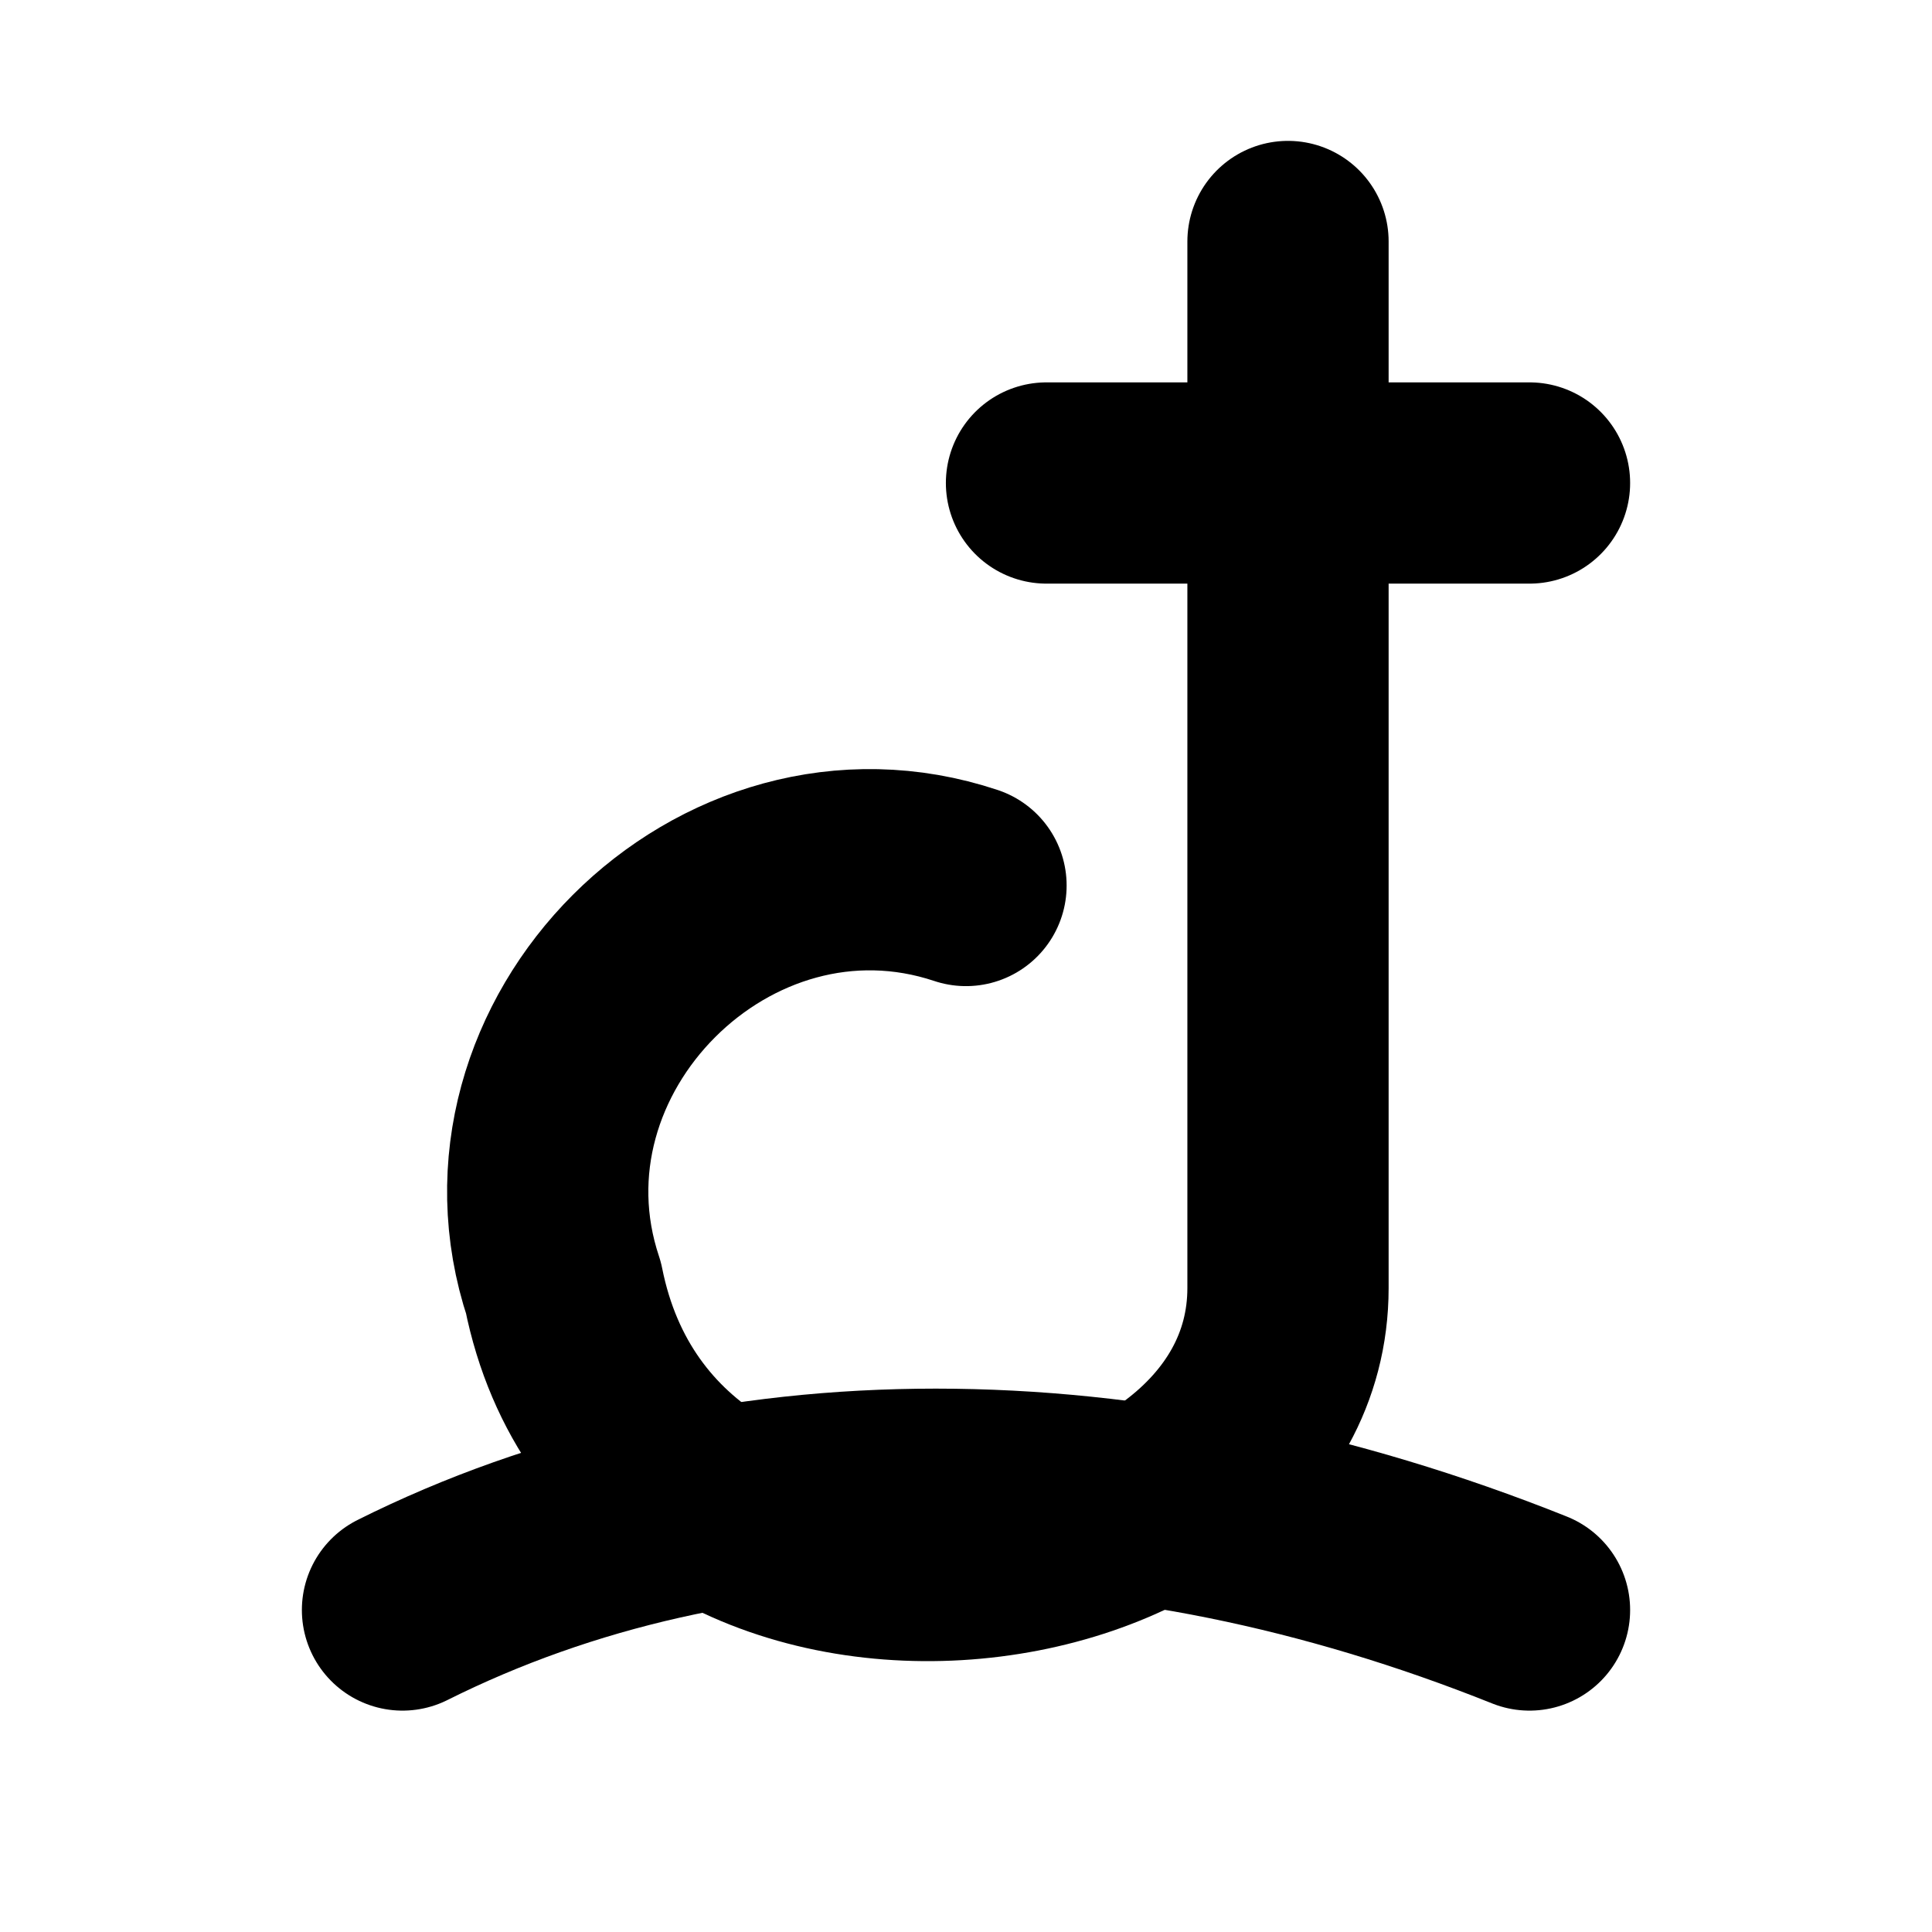
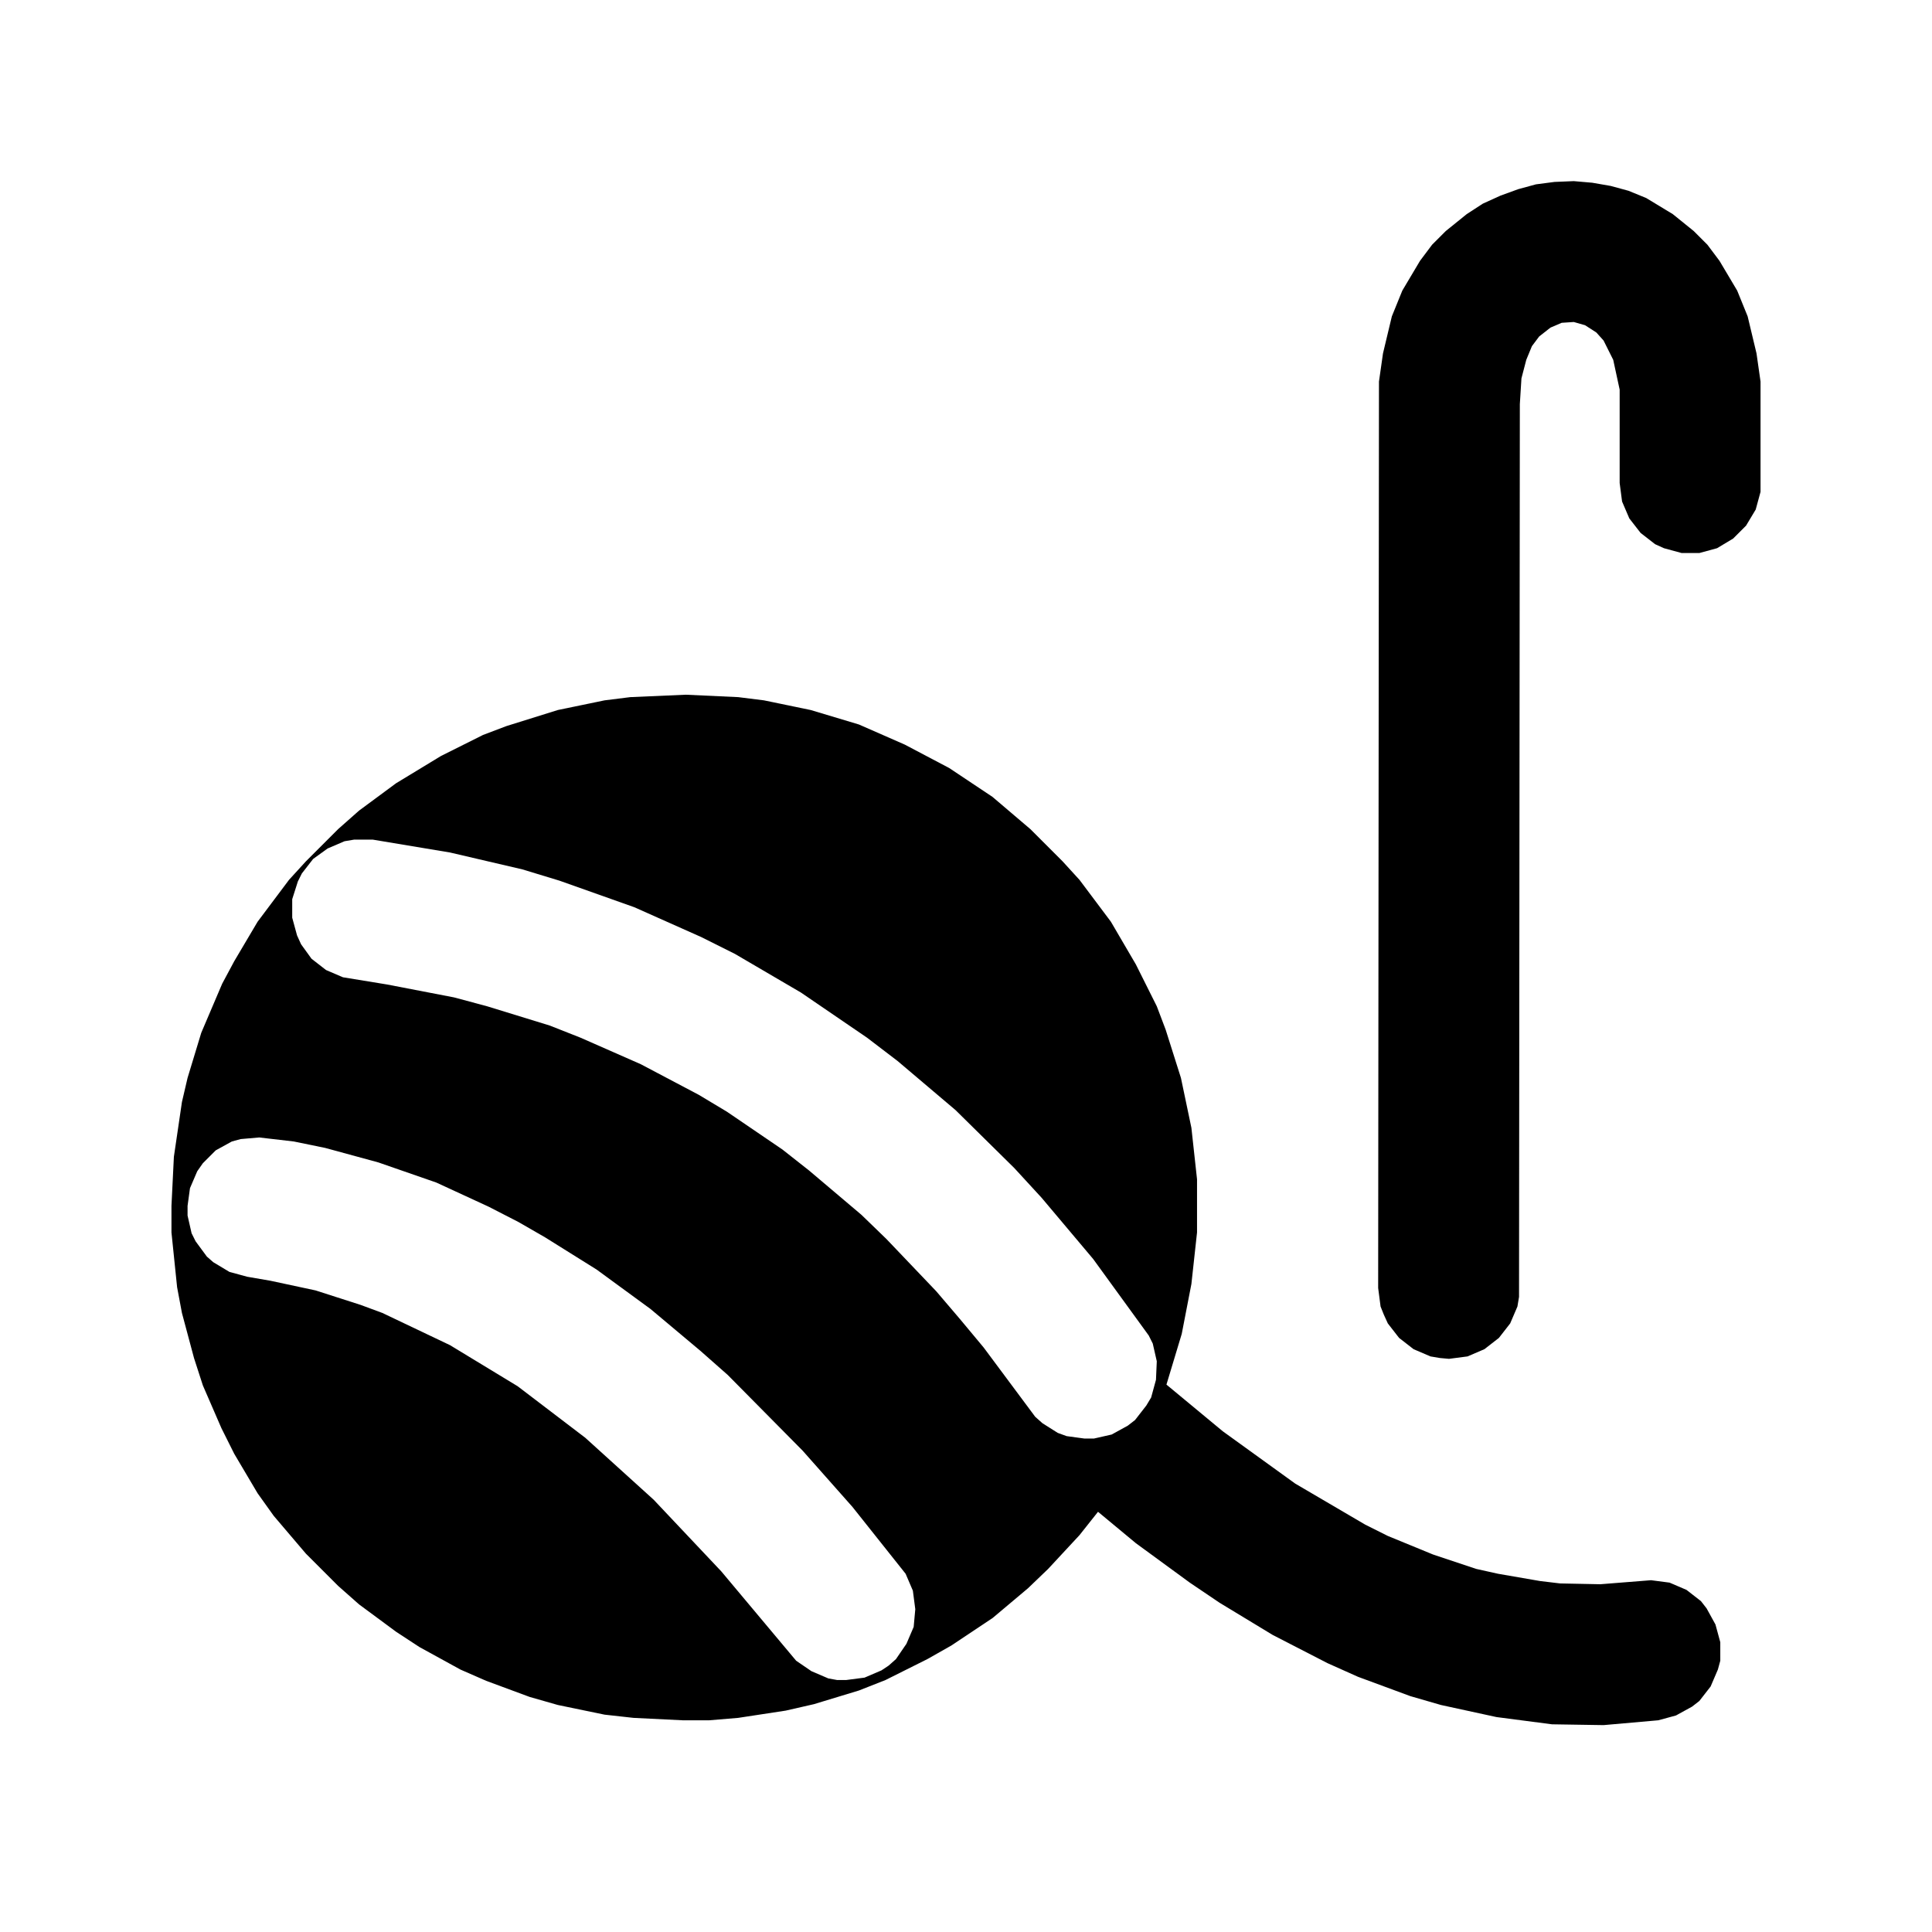
- <svg xmlns="http://www.w3.org/2000/svg" viewBox="0 0 24 24" fill="currentColor" stroke="currentColor" stroke-width="2.5" stroke-linecap="round" stroke-linejoin="round">
-   <g fill="none">
-     <path d="M16 3v13c0 4-8 5-9 0-1-3 2-6 5-5" />
-     <path d="M5 20c4-2 9-2 14 0" />
-     <path d="M13 6h6" />
-   </g>
+ <svg xmlns="http://www.w3.org/2000/svg" viewBox="0 0 24 24" fill="currentColor">
+   <path d="M18.96 4.47L19.03 4.30L19.12 4.18L19.26 4.07L19.40 4.01L19.55 4.00L19.69 4.04L19.83 4.13L19.92 4.23L20.04 4.47L20.12 4.84L20.12 6.00L20.15 6.23L20.24 6.44L20.31 6.53L20.38 6.62L20.56 6.76L20.67 6.81L20.89 6.87L21.11 6.87L21.33 6.81L21.53 6.69L21.69 6.53L21.81 6.33L21.87 6.11L21.87 4.74L21.82 4.39L21.71 3.93L21.58 3.61L21.36 3.24L21.21 3.04L21.04 2.87L20.78 2.66L20.45 2.46L20.23 2.37L20.01 2.31L19.78 2.27L19.55 2.25L19.31 2.26L19.08 2.29L18.86 2.35L18.64 2.43L18.42 2.53L18.22 2.66L17.96 2.87L17.79 3.04L17.64 3.24L17.42 3.61L17.29 3.93L17.18 4.39L17.13 4.74L17.12 16.00L17.15 16.23L17.19 16.33L17.24 16.44L17.38 16.62L17.56 16.76L17.77 16.85L17.89 16.87L18.00 16.88L18.23 16.85L18.44 16.76L18.53 16.69L18.62 16.62L18.76 16.44L18.85 16.23L18.87 16.11L18.88 5.02L18.90 4.70ZM2.20 15.99L2.26 16.31L2.41 16.87L2.52 17.21L2.75 17.74L2.91 18.06L3.20 18.55L3.40 18.83L3.80 19.30L4.20 19.70L4.46 19.93L4.92 20.27L5.21 20.46L5.72 20.74L6.04 20.88L6.58 21.08L6.93 21.18L7.51 21.30L7.87 21.34L8.48 21.37L8.81 21.37L9.17 21.34L9.76 21.25L10.11 21.17L10.67 21.00L11.00 20.87L11.52 20.61L11.82 20.44L12.33 20.10L12.77 19.73L13.02 19.49L13.41 19.07L13.64 18.78L14.11 19.17L14.78 19.66L15.15 19.91L15.81 20.31L16.49 20.66L16.87 20.83L17.52 21.07L17.90 21.18L18.59 21.33L19.28 21.42L19.92 21.43L20.60 21.37L20.82 21.31L21.02 21.20L21.11 21.13L21.25 20.95L21.34 20.74L21.37 20.63L21.37 20.40L21.31 20.18L21.20 19.98L21.13 19.89L20.95 19.75L20.74 19.66L20.51 19.63L19.88 19.68L19.38 19.67L19.13 19.64L18.61 19.55L18.34 19.49L17.80 19.31L17.24 19.08L16.96 18.94L16.09 18.43L15.19 17.78L14.49 17.20L14.68 16.57L14.80 15.95L14.87 15.31L14.87 14.65L14.80 14.01L14.67 13.39L14.48 12.79L14.37 12.50L14.11 11.98L13.80 11.45L13.41 10.93L13.20 10.70L12.80 10.30L12.33 9.90L11.79 9.54L11.24 9.25L10.67 9.00L10.07 8.82L9.49 8.70L9.17 8.66L8.52 8.63L7.83 8.66L7.51 8.70L6.93 8.82L6.29 9.02L6.00 9.13L5.48 9.39L4.92 9.73L4.46 10.07L4.20 10.30L3.80 10.70L3.59 10.93L3.20 11.45L2.91 11.94L2.76 12.22L2.50 12.83L2.33 13.39L2.26 13.69L2.16 14.37L2.13 14.98L2.13 15.31ZM4.81 12.23L4.26 12.14L4.05 12.05L3.87 11.91L3.74 11.73L3.69 11.62L3.63 11.40L3.63 11.29L3.63 11.17L3.70 10.95L3.75 10.85L3.89 10.67L4.07 10.54L4.28 10.45L4.40 10.43L4.63 10.43L5.59 10.59L6.49 10.80L6.95 10.94L7.88 11.27L8.71 11.64L9.13 11.85L9.95 12.33L10.77 12.89L11.15 13.18L11.87 13.79L12.60 14.51L12.94 14.88L13.58 15.64L14.27 16.59L14.32 16.69L14.37 16.91L14.36 17.14L14.30 17.36L14.24 17.46L14.10 17.64L14.01 17.71L13.81 17.82L13.59 17.87L13.47 17.87L13.25 17.84L13.14 17.80L12.95 17.68L12.86 17.60L12.22 16.74L11.92 16.38L11.63 16.04L11.01 15.39L10.70 15.09L10.05 14.54L9.72 14.28L9.03 13.81L8.68 13.60L7.96 13.22L7.21 12.89L6.83 12.74L6.05 12.50L5.64 12.39ZM3.07 15.86L2.85 15.80L2.65 15.68L2.57 15.61L2.43 15.42L2.38 15.32L2.33 15.10L2.33 14.98L2.36 14.76L2.45 14.55L2.52 14.45L2.68 14.29L2.88 14.18L2.99 14.15L3.22 14.13L3.65 14.18L4.04 14.26L4.70 14.44L5.42 14.69L6.07 14.99L6.44 15.18L6.77 15.37L7.41 15.77L8.08 16.26L8.70 16.78L9.04 17.08L9.97 18.02L10.59 18.72L11.25 19.55L11.34 19.76L11.37 19.99L11.35 20.21L11.26 20.42L11.13 20.61L11.04 20.69L10.95 20.75L10.74 20.84L10.51 20.87L10.40 20.87L10.29 20.85L10.08 20.76L9.89 20.63L8.96 19.52L8.12 18.63L7.27 17.86L6.43 17.22L5.59 16.71L4.75 16.31L4.48 16.21L3.92 16.03L3.36 15.91Z" fill-rule="evenodd" />
</svg>
